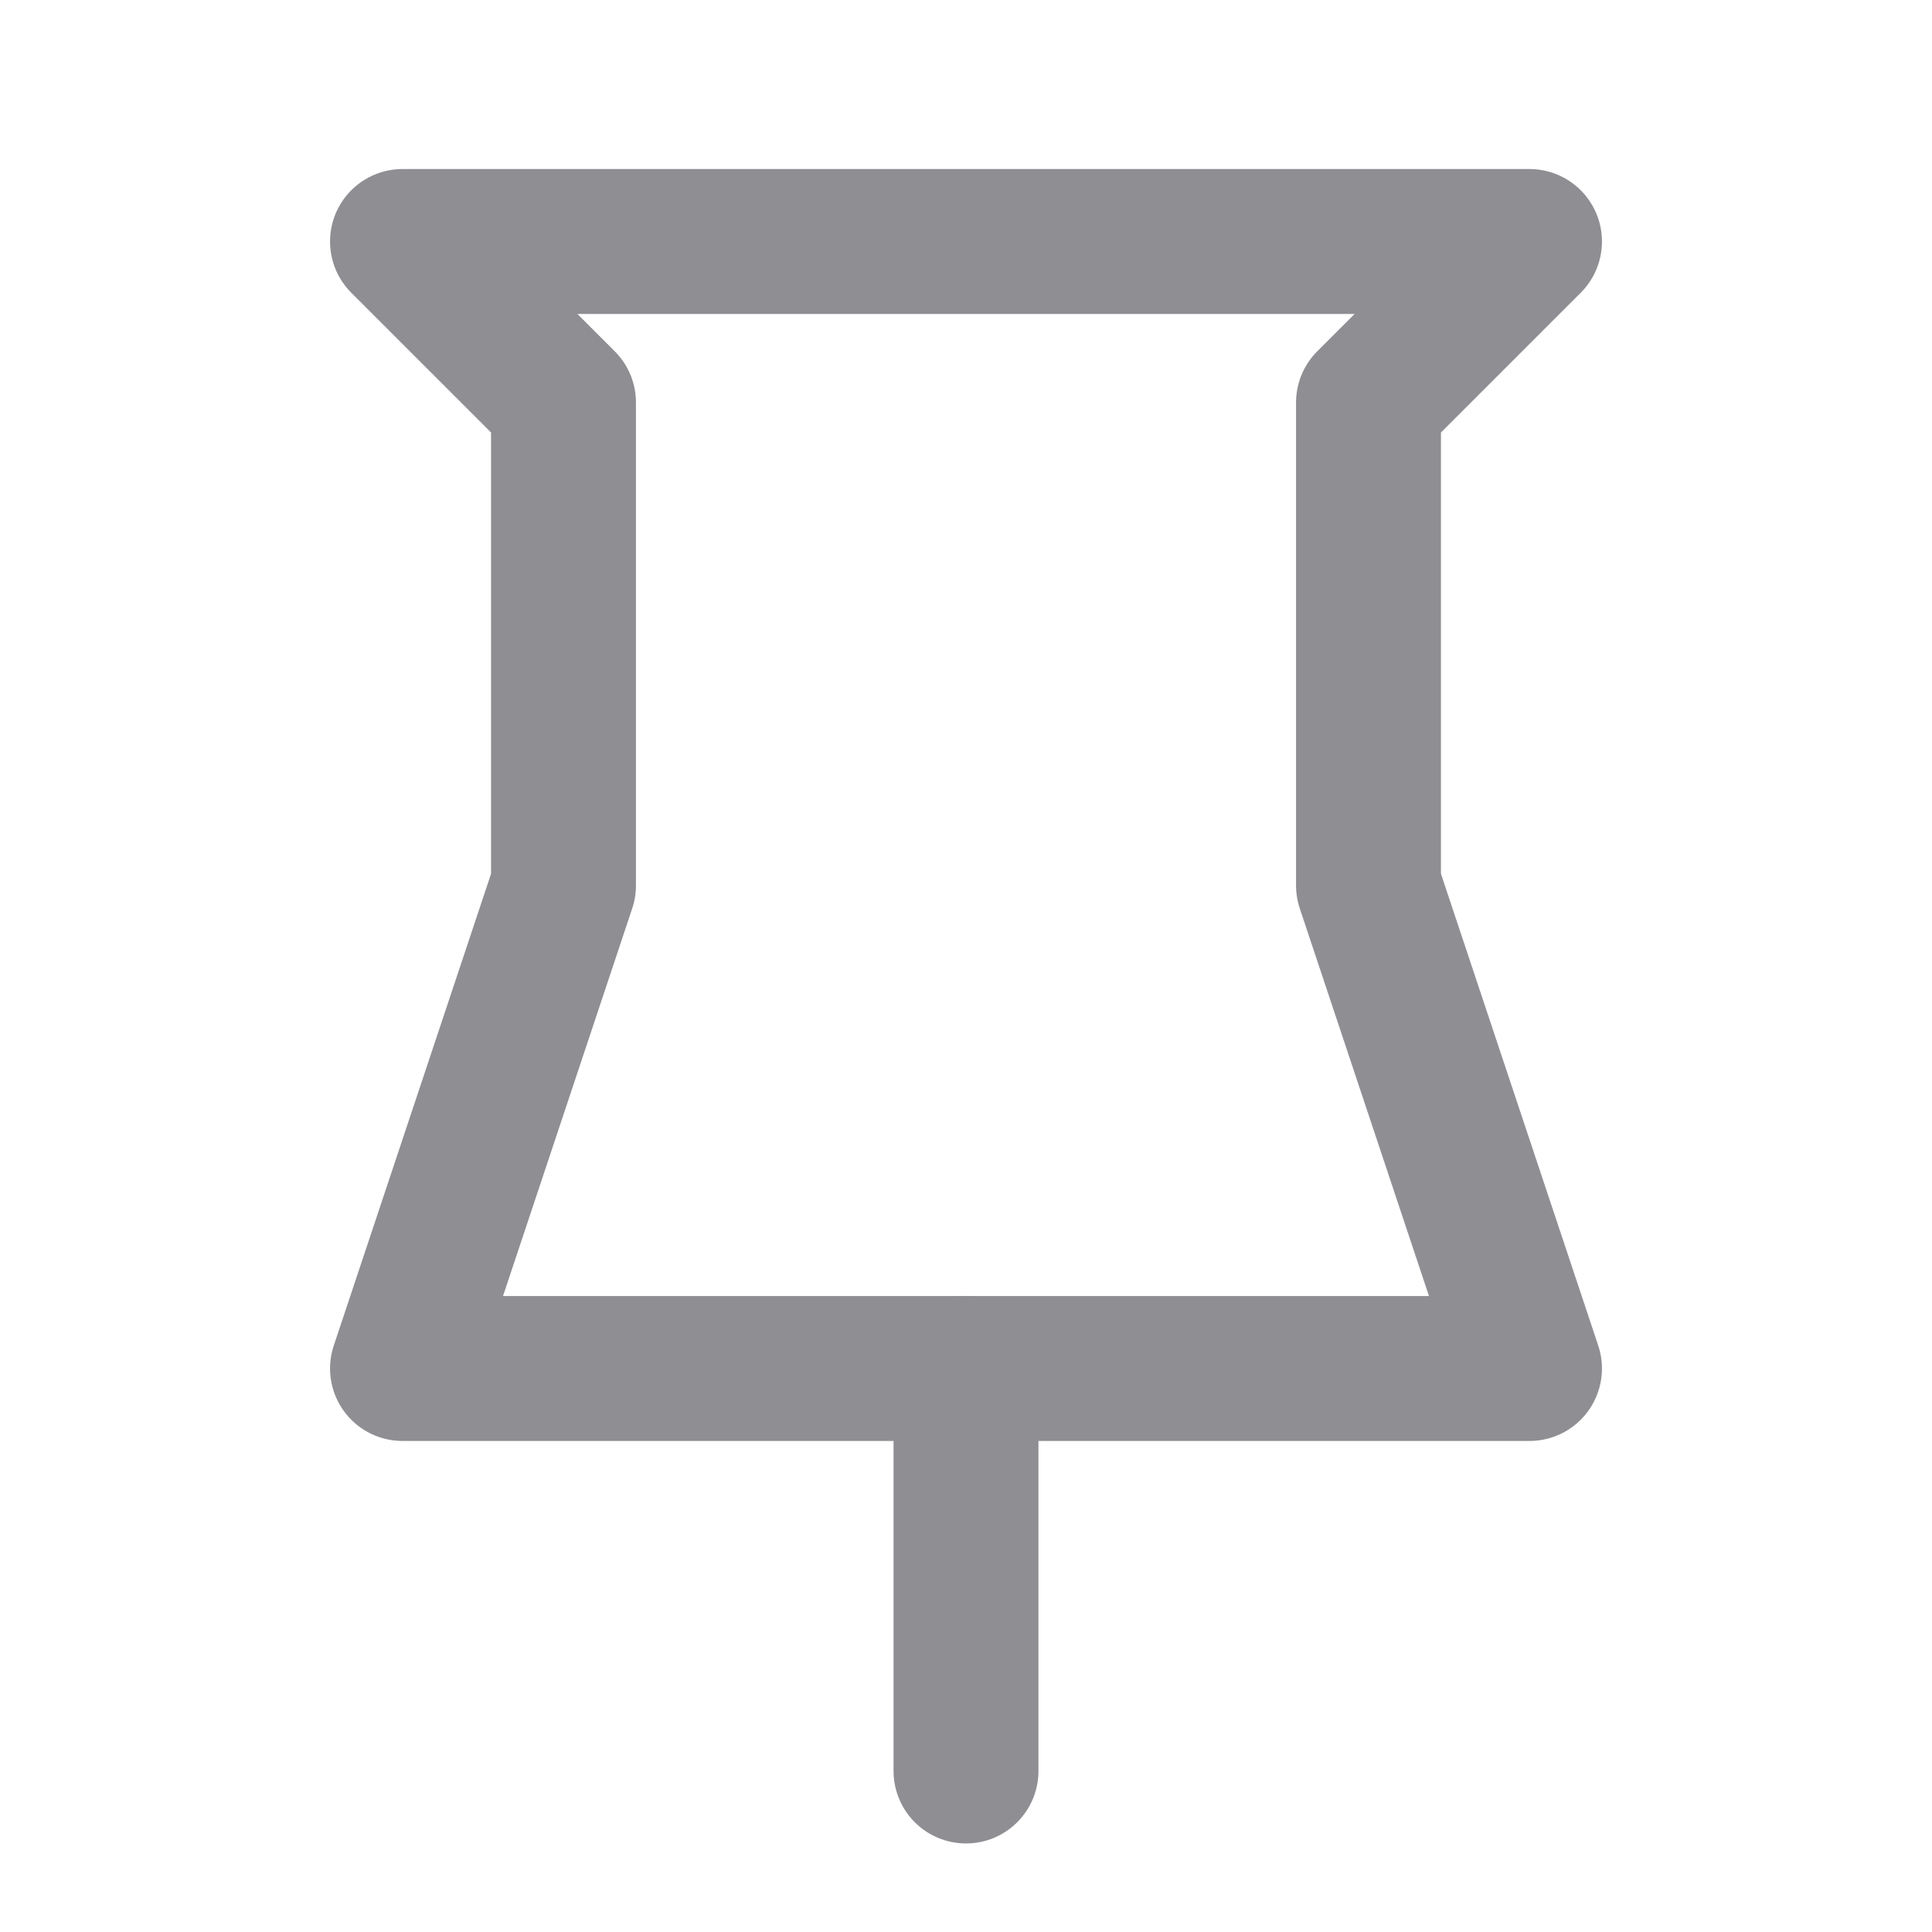
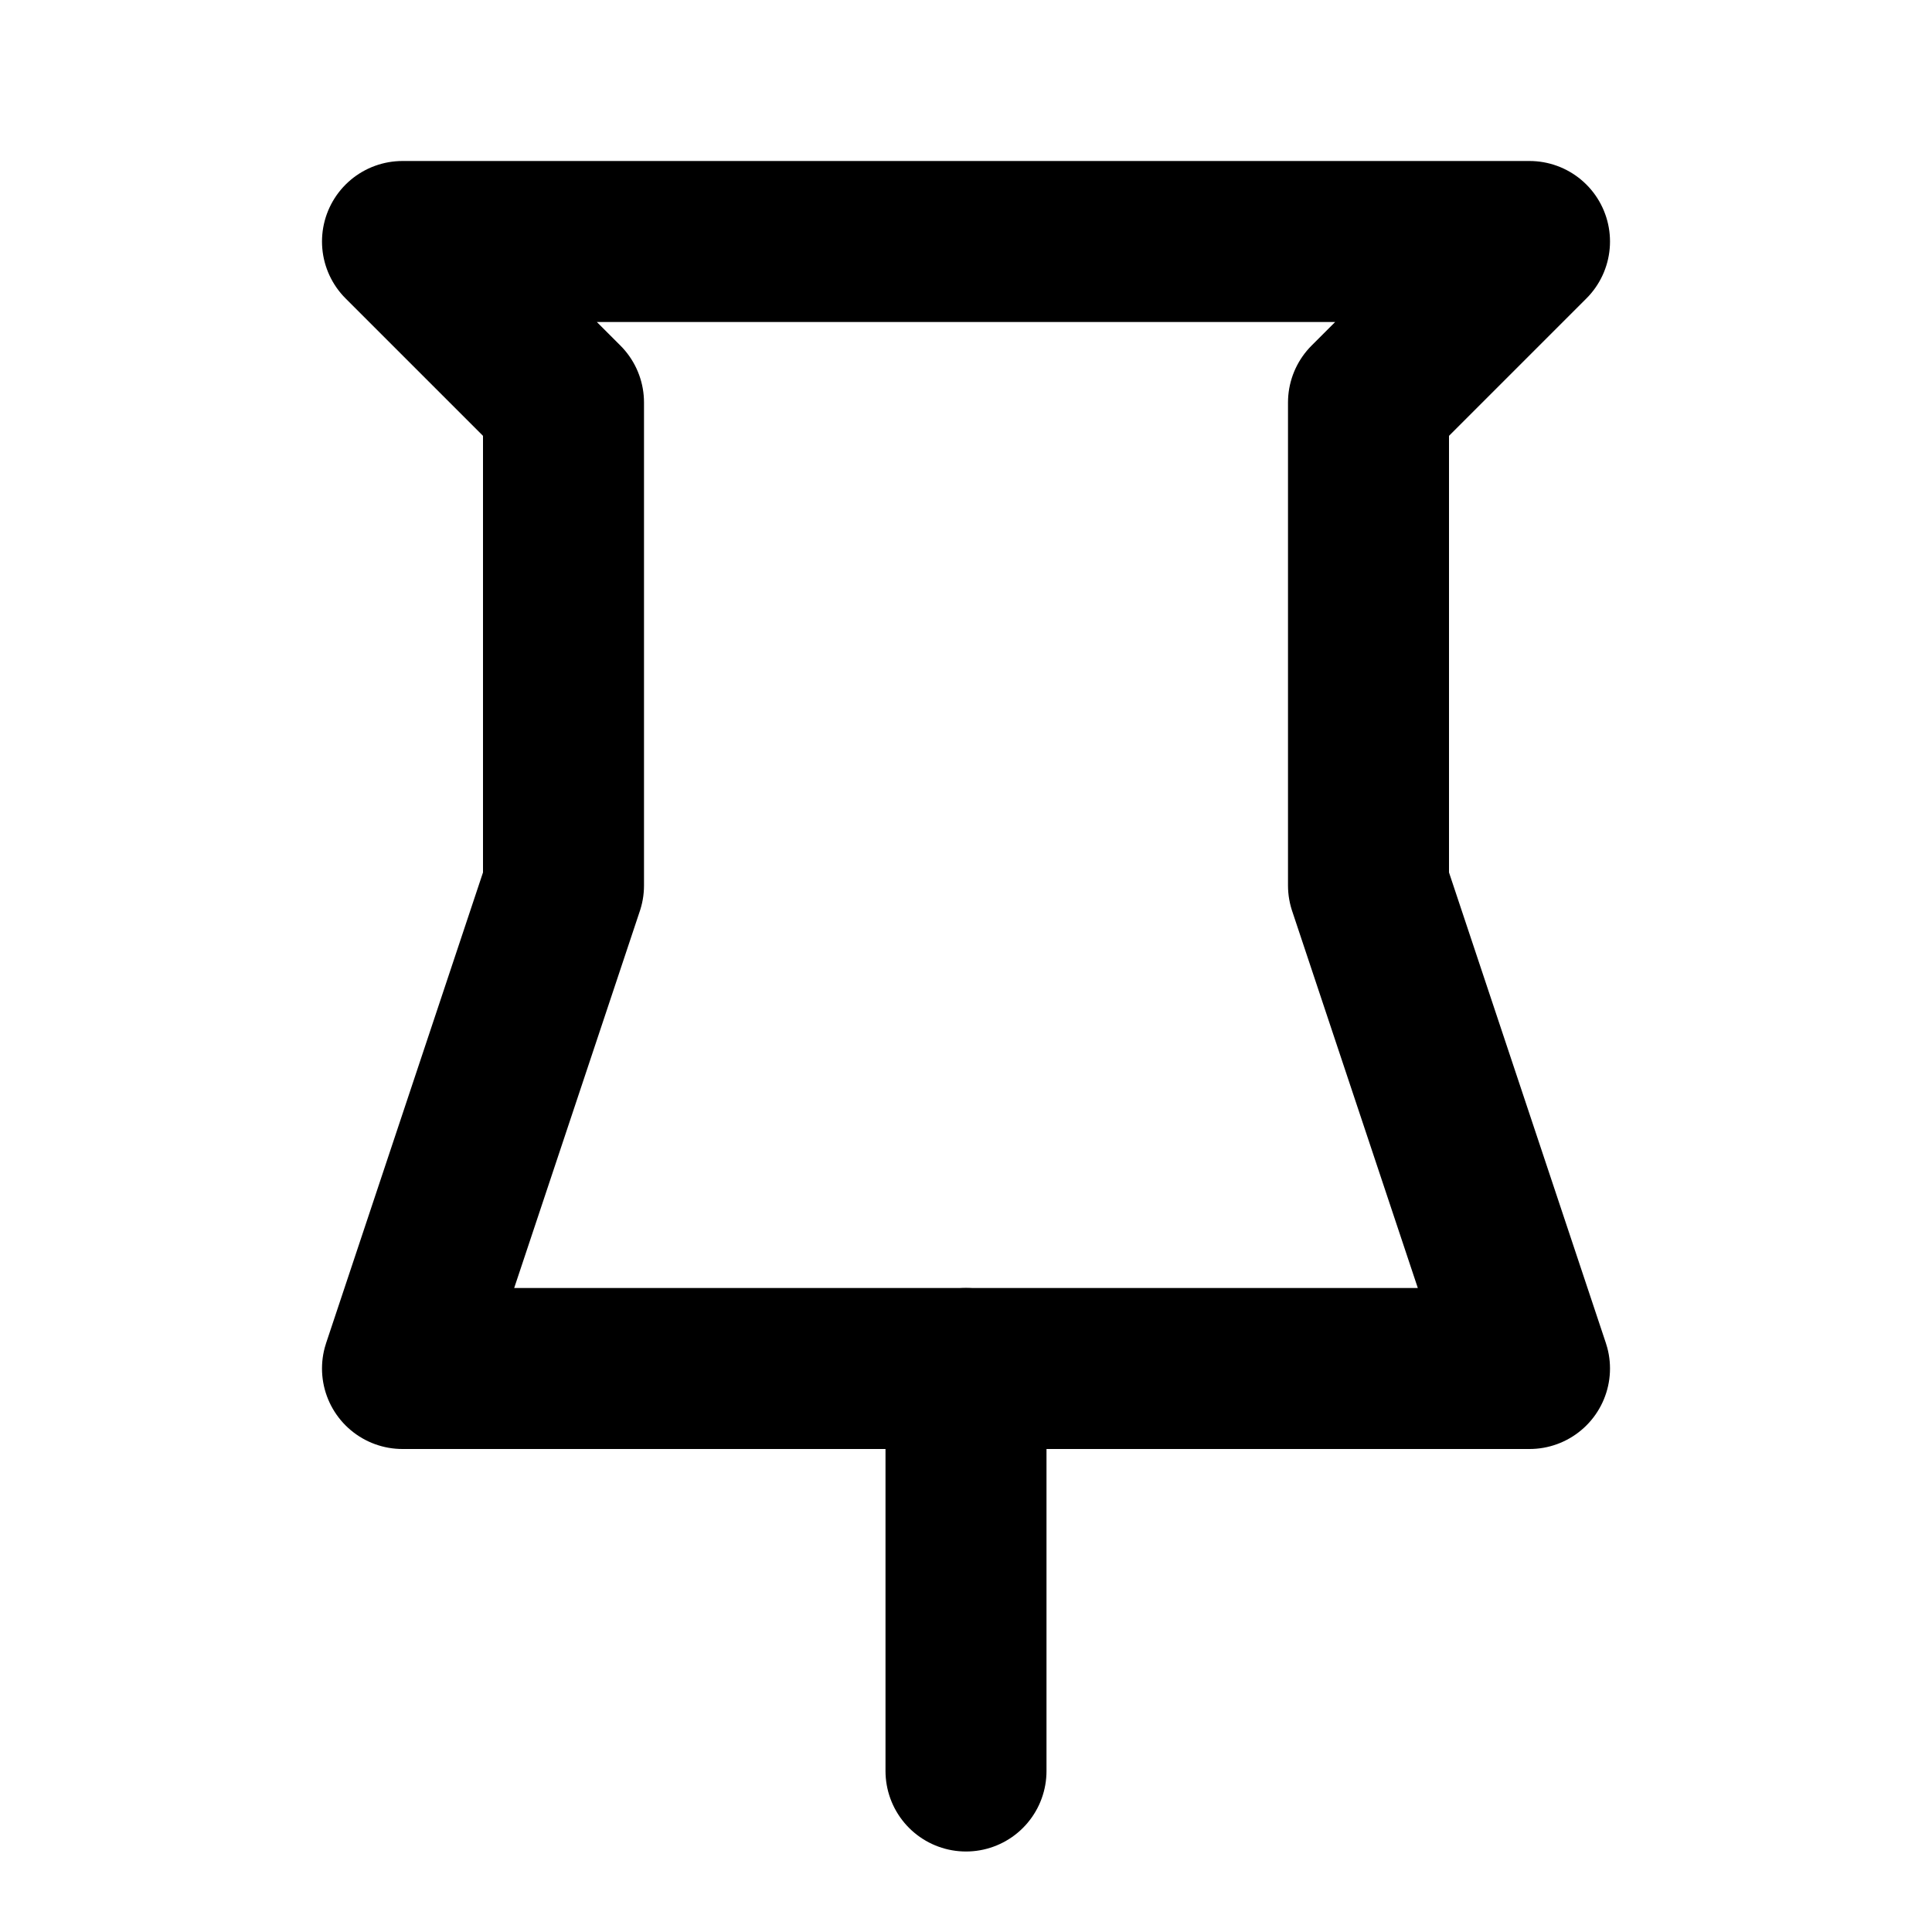
- <svg xmlns="http://www.w3.org/2000/svg" width="16" height="16" viewBox="0 0 24 24" fill="none" stroke="#8E8E93" stroke-width="1.8" stroke-linecap="round" stroke-linejoin="round">
+ <svg xmlns="http://www.w3.org/2000/svg" width="14" height="14" viewBox="0 0 24 24" fill="none" stroke="currentColor" stroke-width="2" stroke-linecap="round" stroke-linejoin="round">
  <path d="M12 17v5" />
  <path d="m5 17 2-6V5l-2-2h14l-2 2v6l2 6Z" />
</svg>
